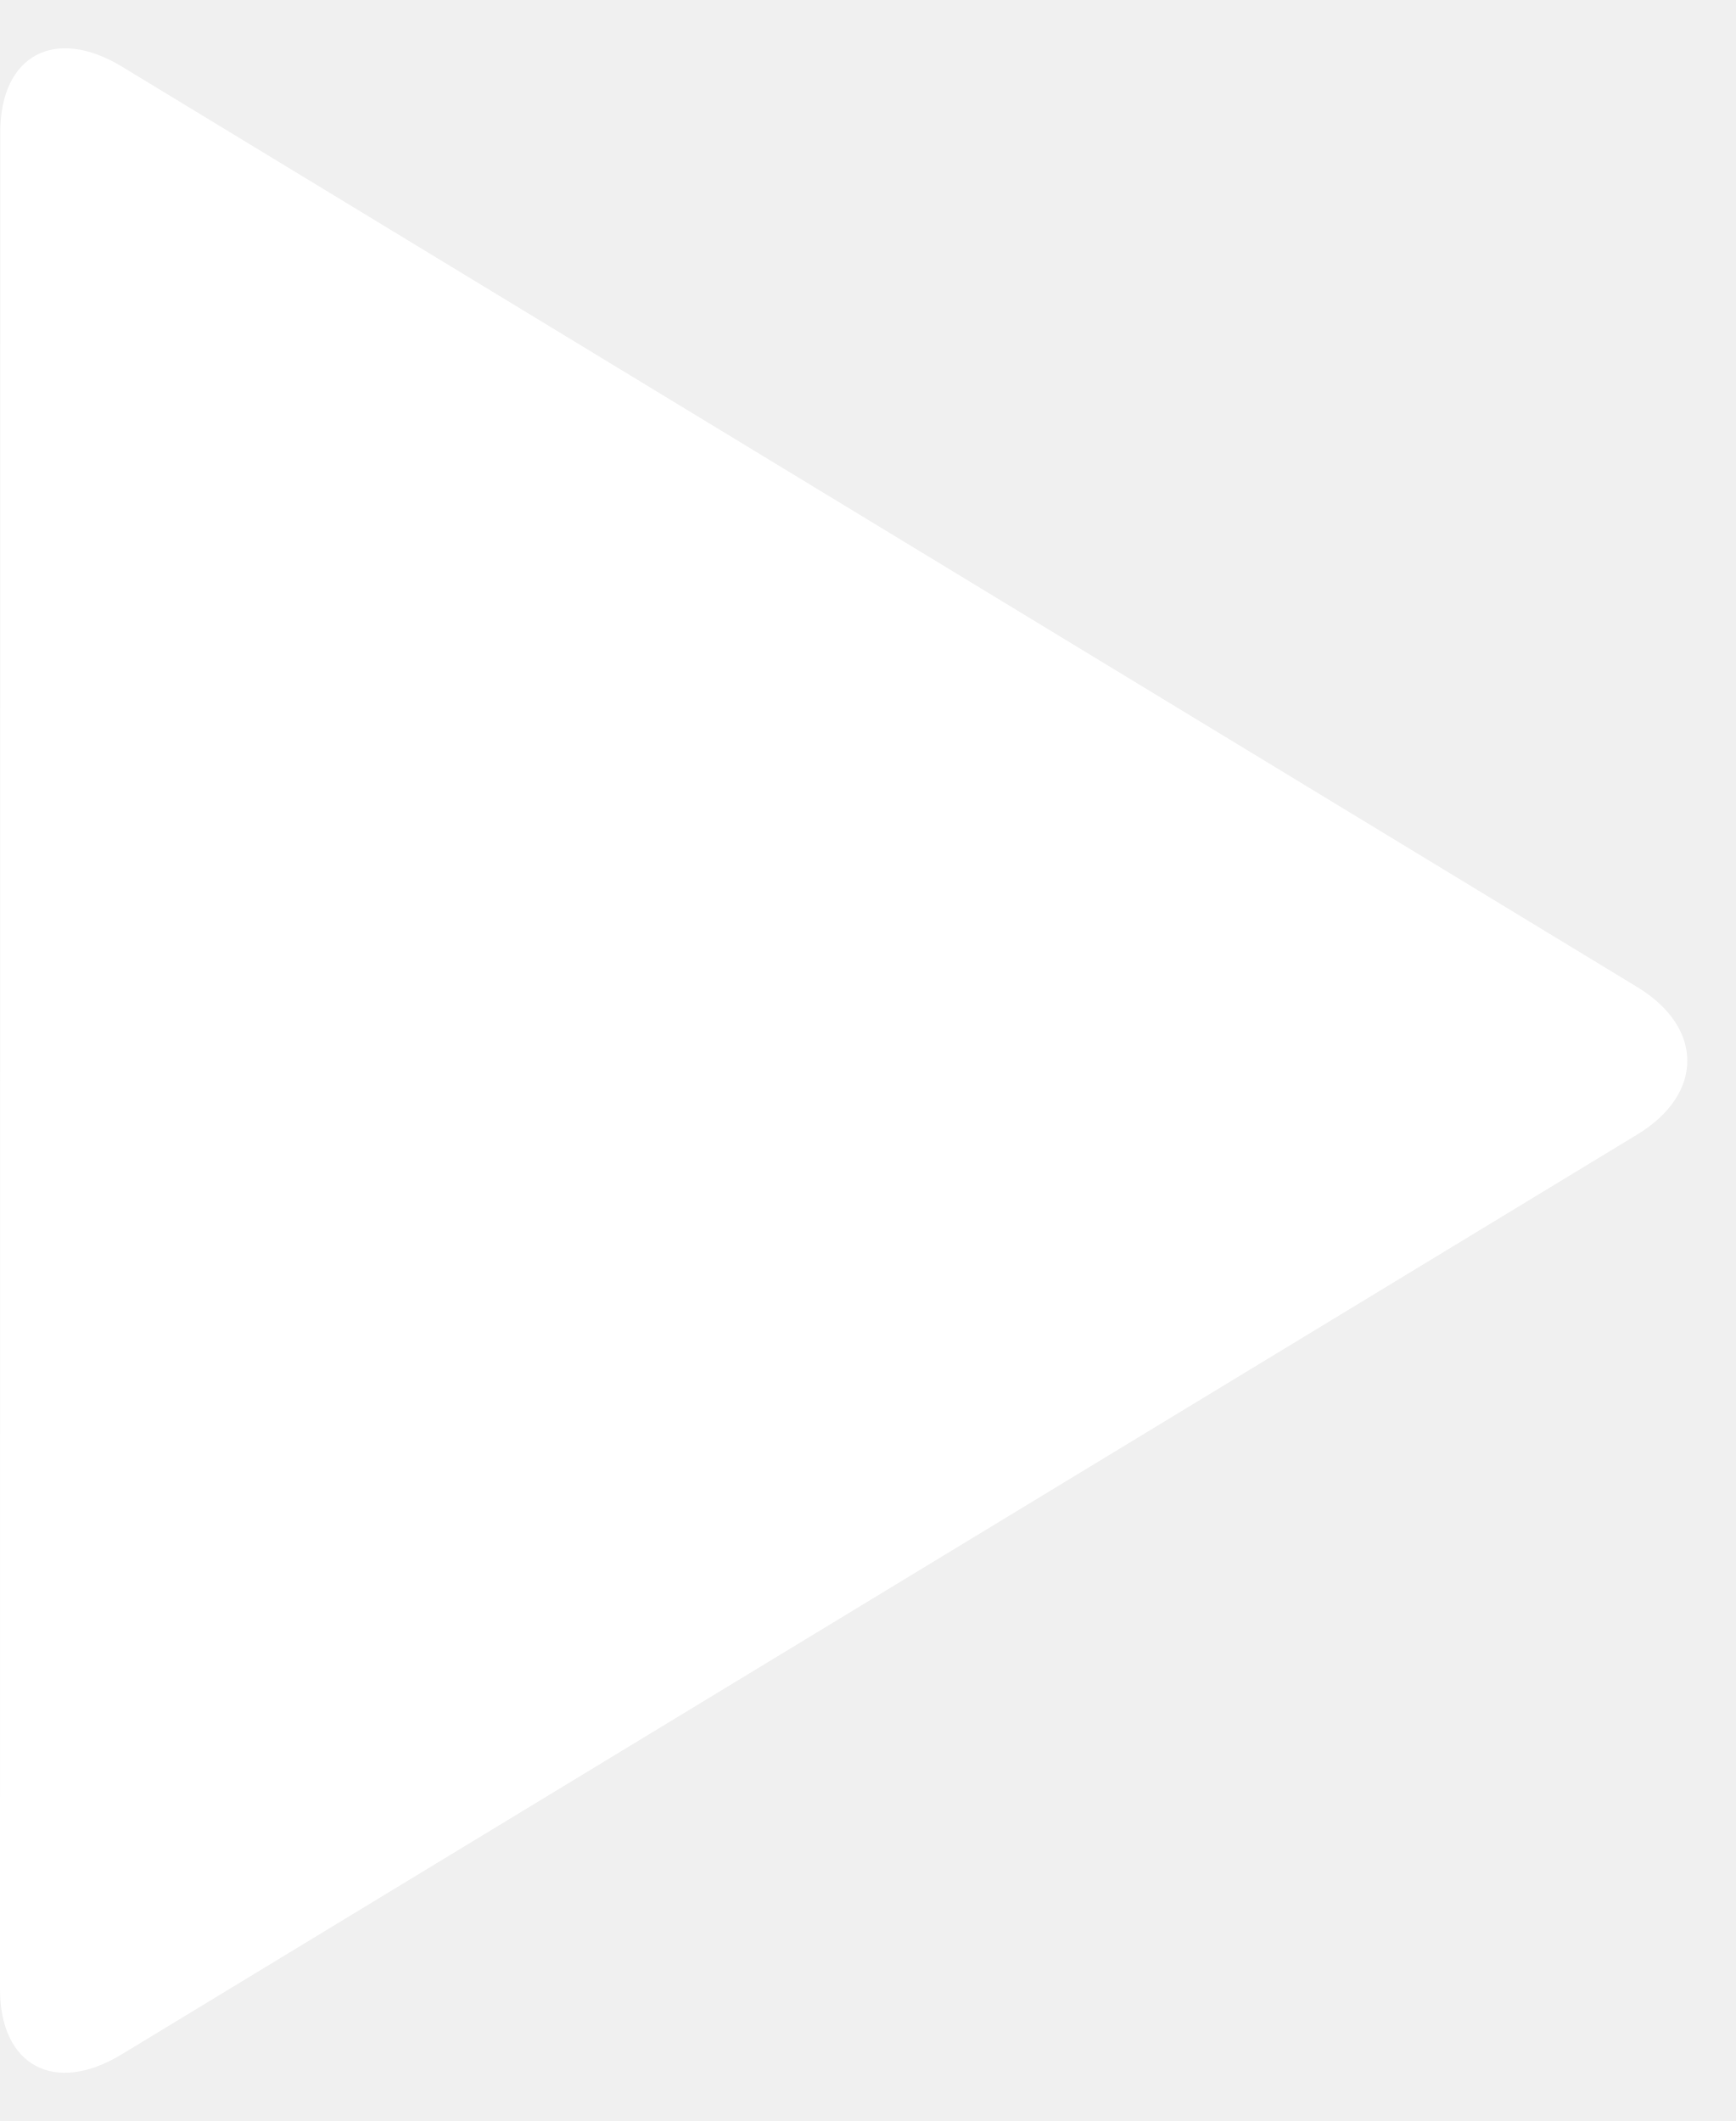
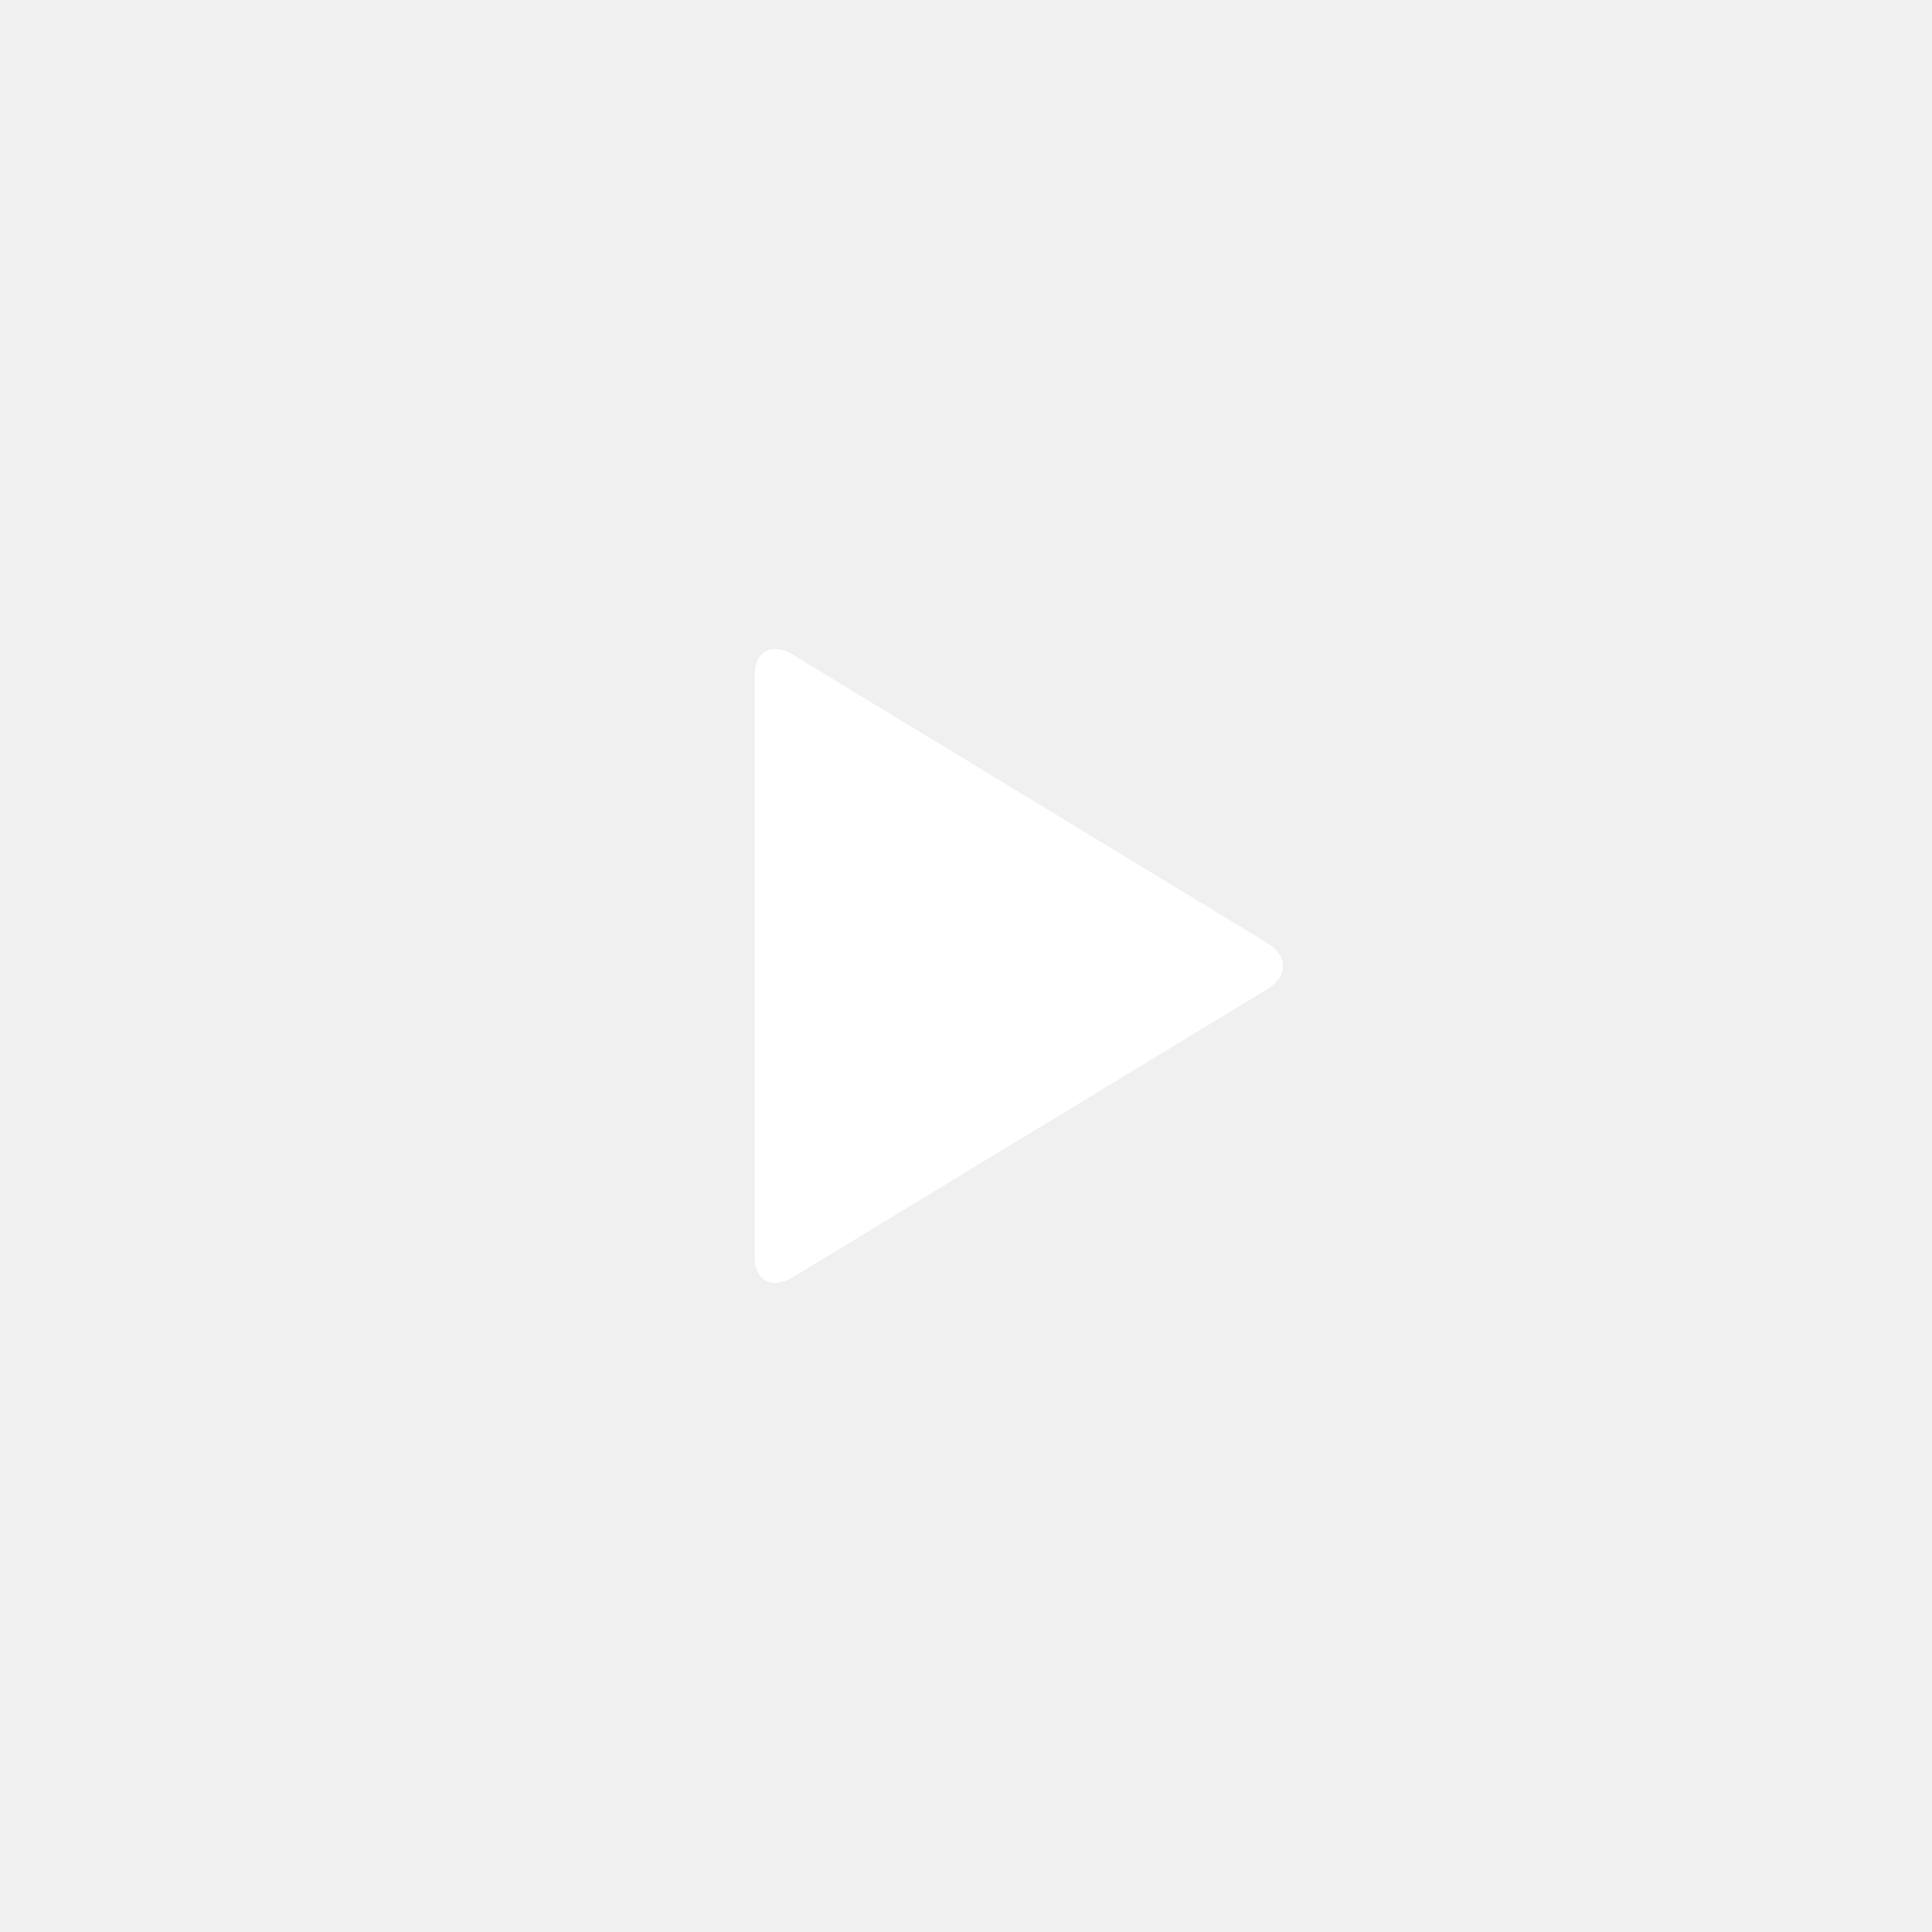
- <svg xmlns="http://www.w3.org/2000/svg" width="18" height="22" viewBox="0 0 18 22">
-   <path fill="#FFF" fill-rule="evenodd" d="M1.26 21.31c-.695.422-1.26.116-1.26-.677L.003 1.367C.005.573.57.27 1.263.69l15.717 9.548c.693.42.693 1.11 0 1.53L1.26 21.31z" />
+ <svg xmlns="http://www.w3.org/2000/svg" width="64" height="64" viewBox="0 0 64 64">
+   <g fill="none" fill-rule="evenodd" transform="translate(2 2)">
+     <path fill="#FFF" d="M24.259,40.311 C23.565,40.732 23,40.426 23,39.633 L23.003,20.367 C23.005,19.573 23.57,19.269 24.263,19.689 L39.98,29.238 C40.673,29.659 40.673,30.347 39.98,30.768 L24.259,40.311 Z" />
+   </g>
</svg>
